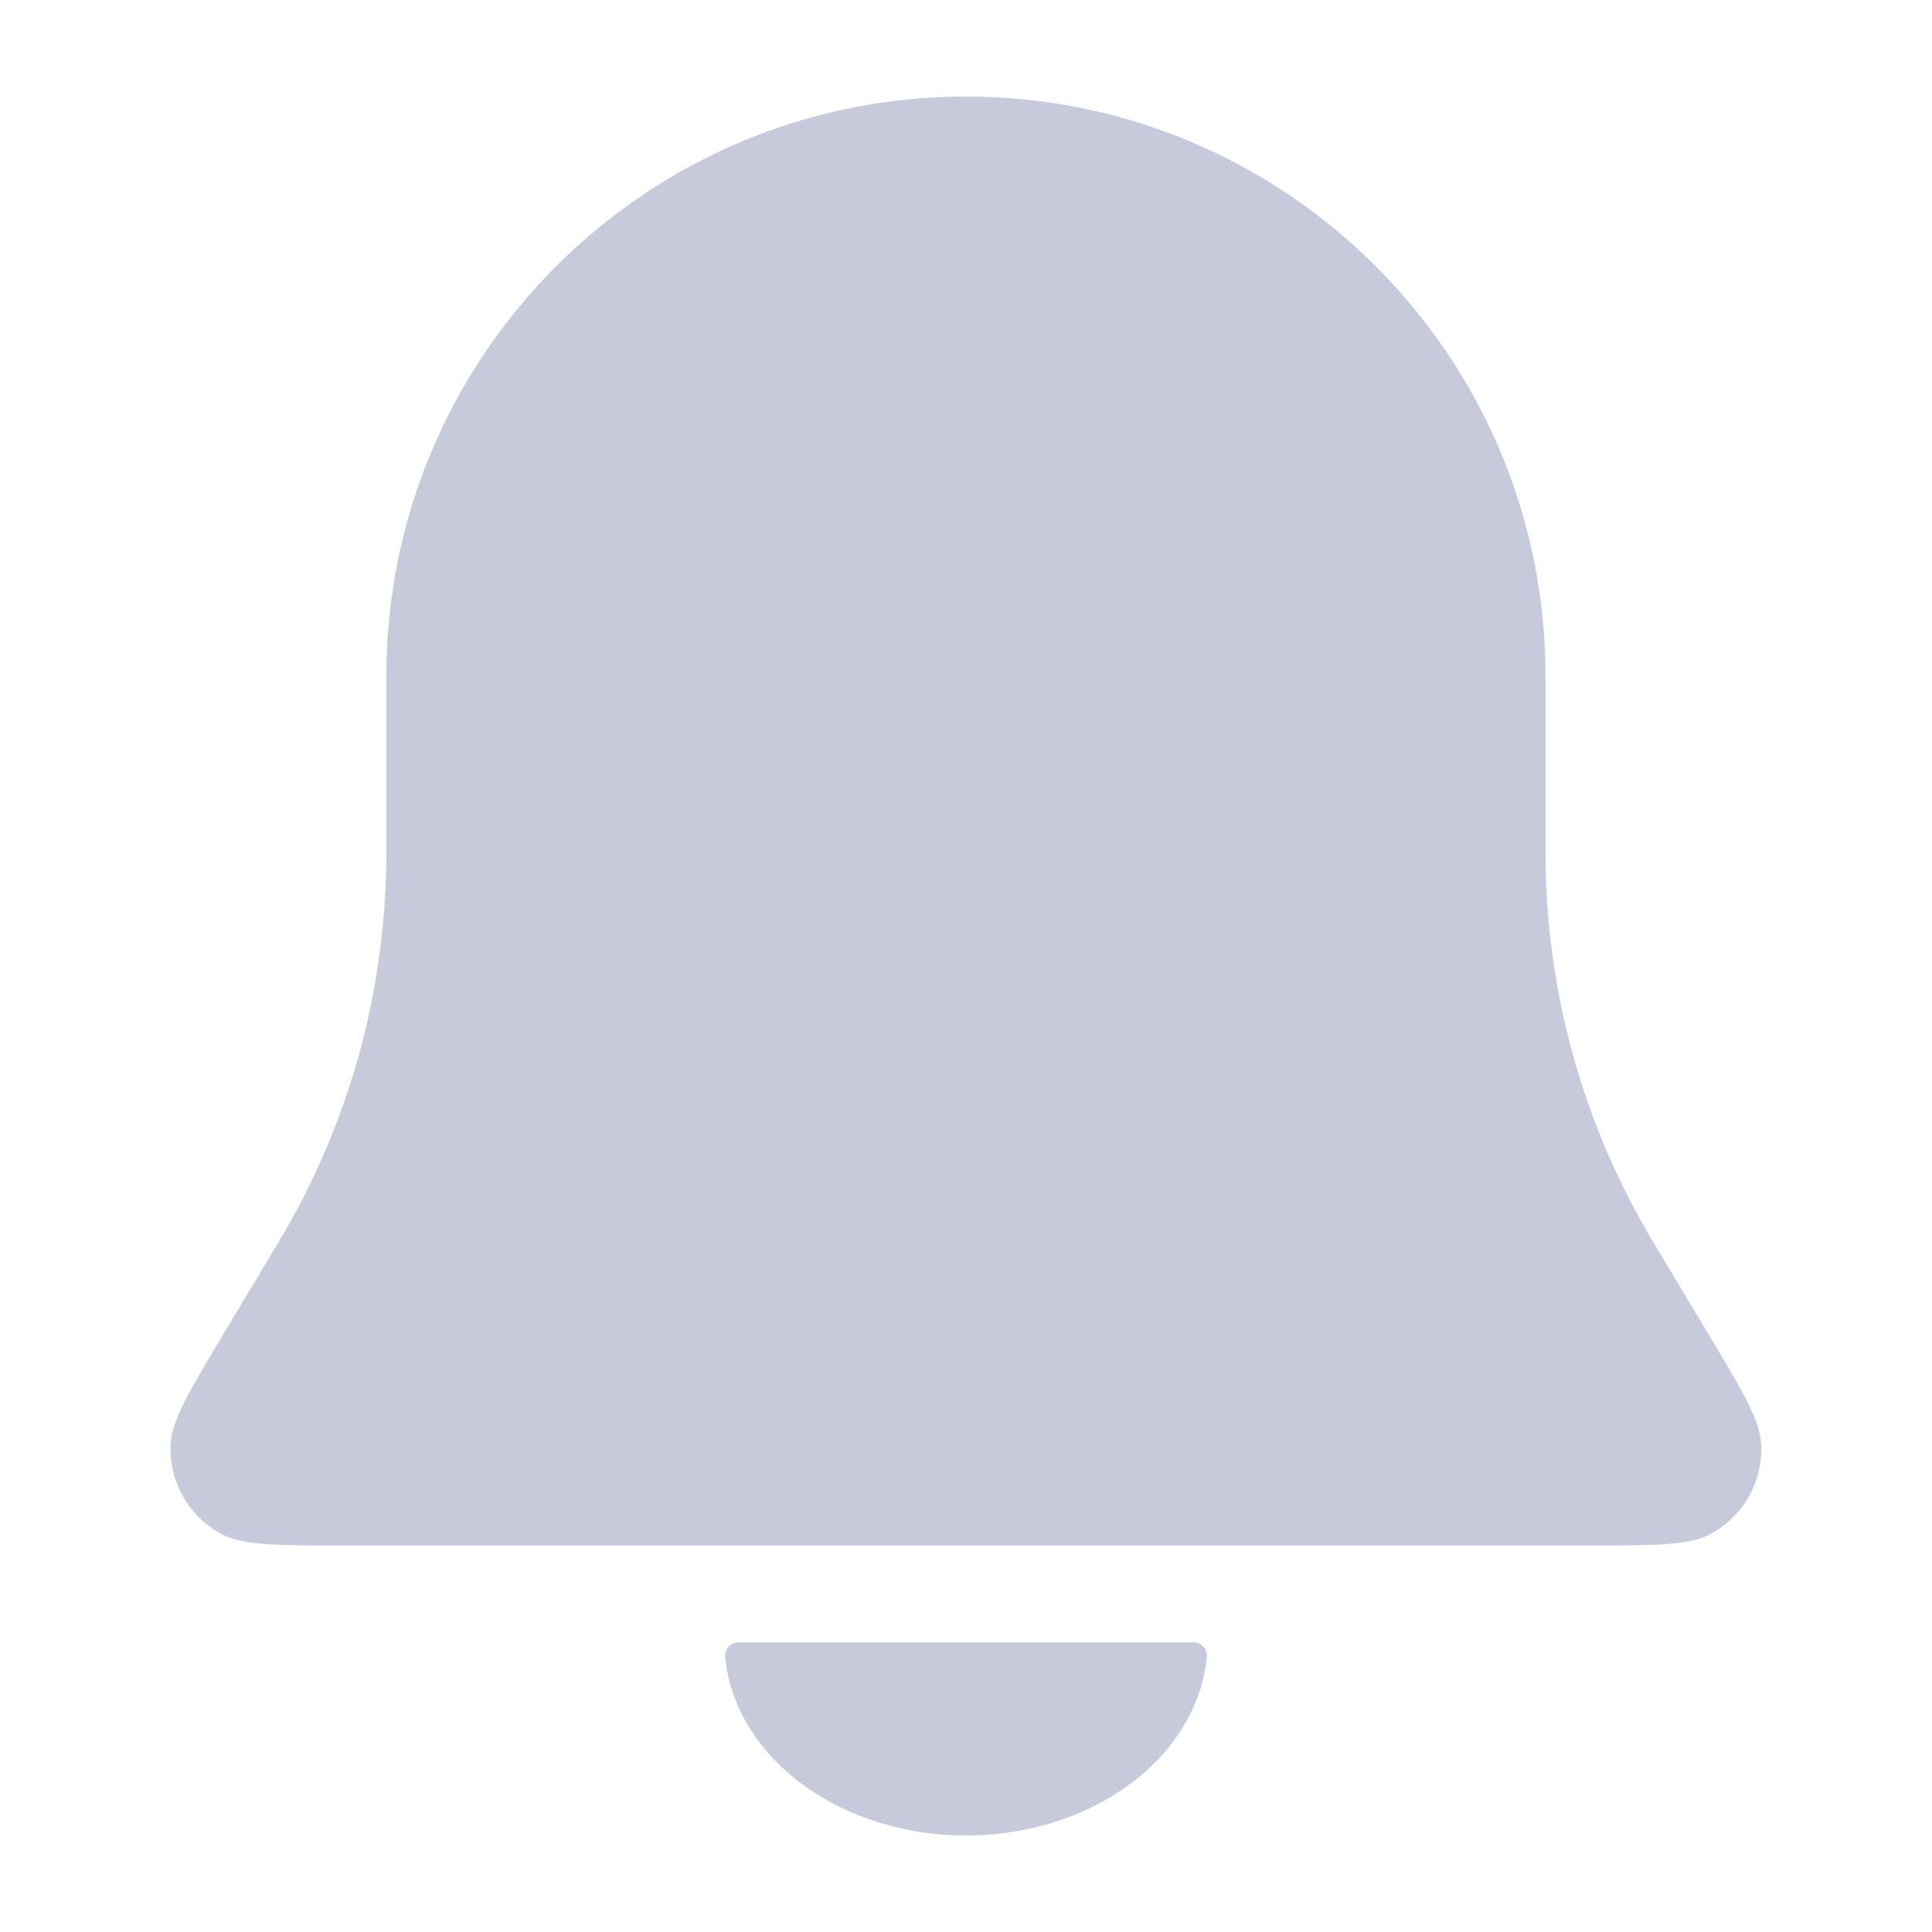
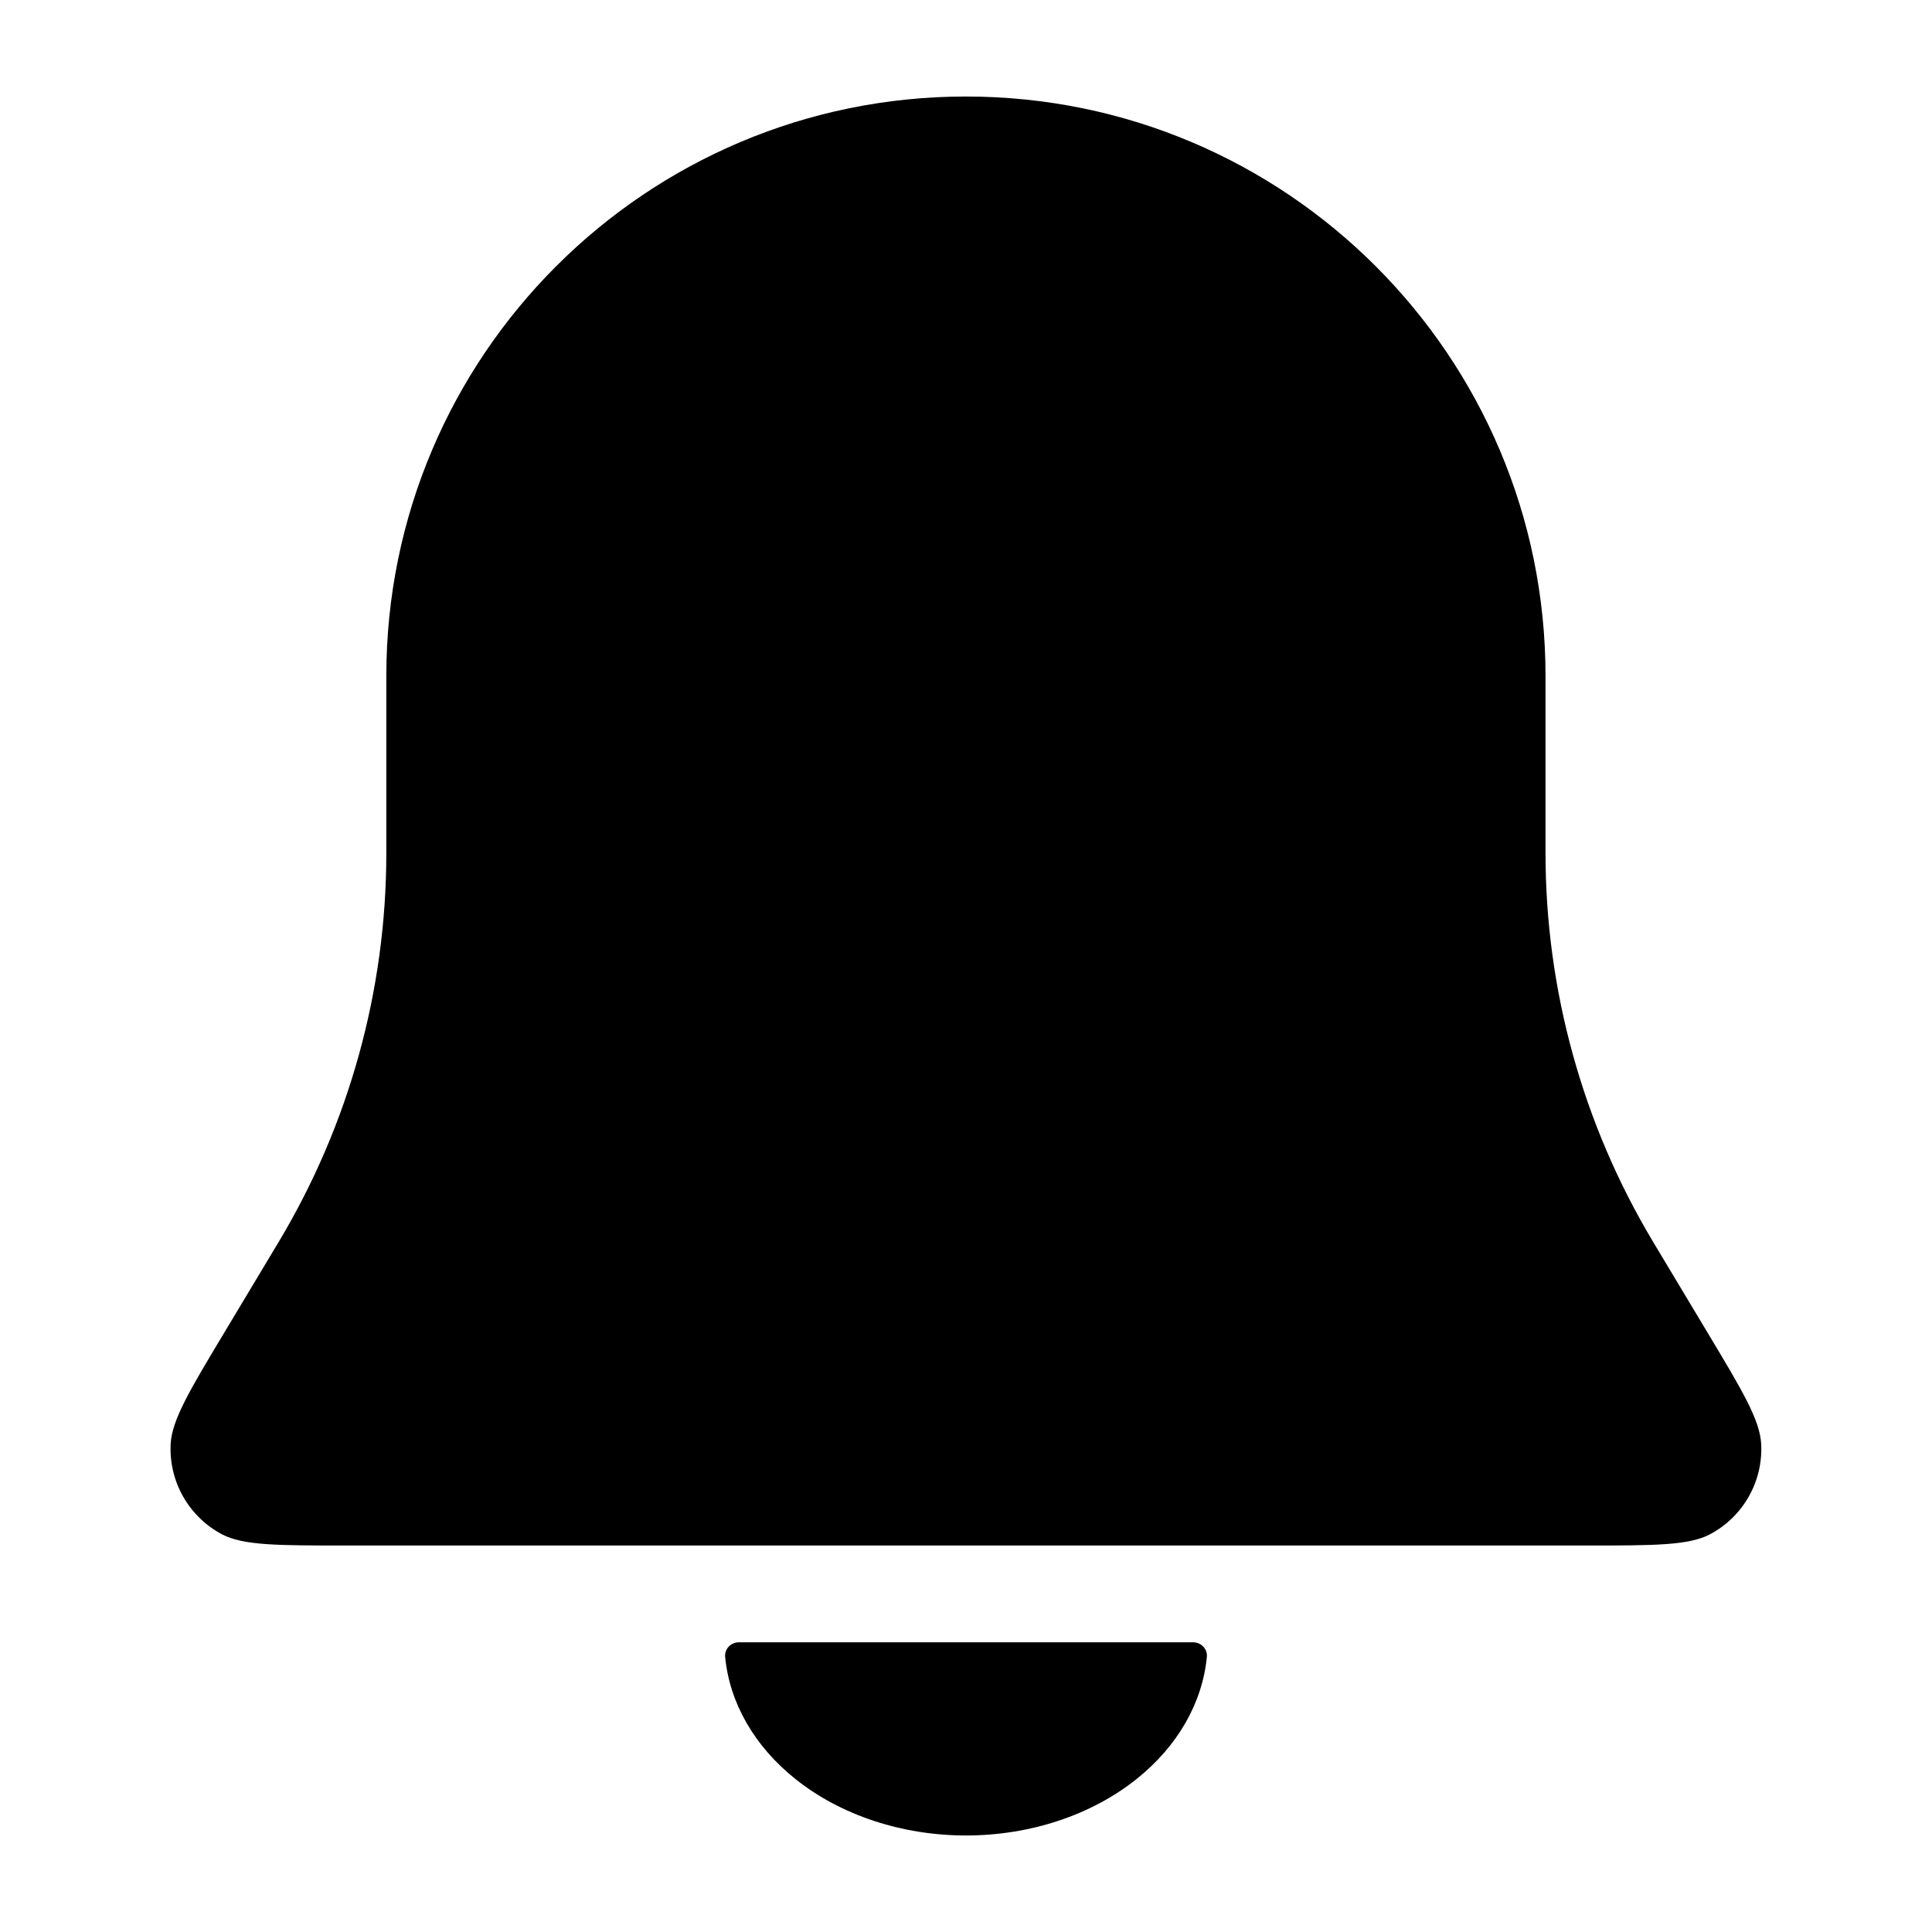
<svg xmlns="http://www.w3.org/2000/svg" width="current" height="current" viewBox="0 0 24 24" fill="currentColor">
-   <path d="M4.799 8.399C4.799 4.423 8.023 1.199 11.999 1.199C15.976 1.199 19.199 4.423 19.199 8.399V10.596C19.199 12.3 19.662 13.971 20.538 15.431L21.202 16.538C21.643 17.272 21.863 17.639 21.878 17.939C21.902 18.403 21.655 18.839 21.245 19.058C20.98 19.199 20.552 19.199 19.696 19.199H4.303C3.447 19.199 3.019 19.199 2.754 19.058C2.344 18.839 2.097 18.403 2.12 17.939C2.135 17.639 2.355 17.272 2.796 16.538L3.46 15.431C4.336 13.971 4.799 12.3 4.799 10.596V8.399Z" fill="#C6CADA" />
-   <path d="M14.82 20.401C14.919 20.401 15.001 20.482 14.992 20.581C14.938 21.151 14.631 21.69 14.121 22.098C13.559 22.548 12.796 22.801 12 22.801C11.204 22.801 10.441 22.548 9.879 22.098C9.369 21.69 9.062 21.151 9.008 20.581C8.999 20.482 9.081 20.401 9.18 20.401L12 20.401L14.82 20.401Z" fill="#C6CADA" />
+   <path d="M4.799 8.399C4.799 4.423 8.023 1.199 11.999 1.199C15.976 1.199 19.199 4.423 19.199 8.399V10.596C19.199 12.3 19.662 13.971 20.538 15.431L21.202 16.538C21.643 17.272 21.863 17.639 21.878 17.939C21.902 18.403 21.655 18.839 21.245 19.058C20.98 19.199 20.552 19.199 19.696 19.199H4.303C3.447 19.199 3.019 19.199 2.754 19.058C2.344 18.839 2.097 18.403 2.12 17.939C2.135 17.639 2.355 17.272 2.796 16.538L3.46 15.431C4.336 13.971 4.799 12.3 4.799 10.596V8.399Z" fill="current" />
+   <path d="M14.82 20.401C14.919 20.401 15.001 20.482 14.992 20.581C14.938 21.151 14.631 21.69 14.121 22.098C13.559 22.548 12.796 22.801 12 22.801C11.204 22.801 10.441 22.548 9.879 22.098C9.369 21.69 9.062 21.151 9.008 20.581C8.999 20.482 9.081 20.401 9.18 20.401L12 20.401L14.82 20.401Z" fill="current" />
</svg>
